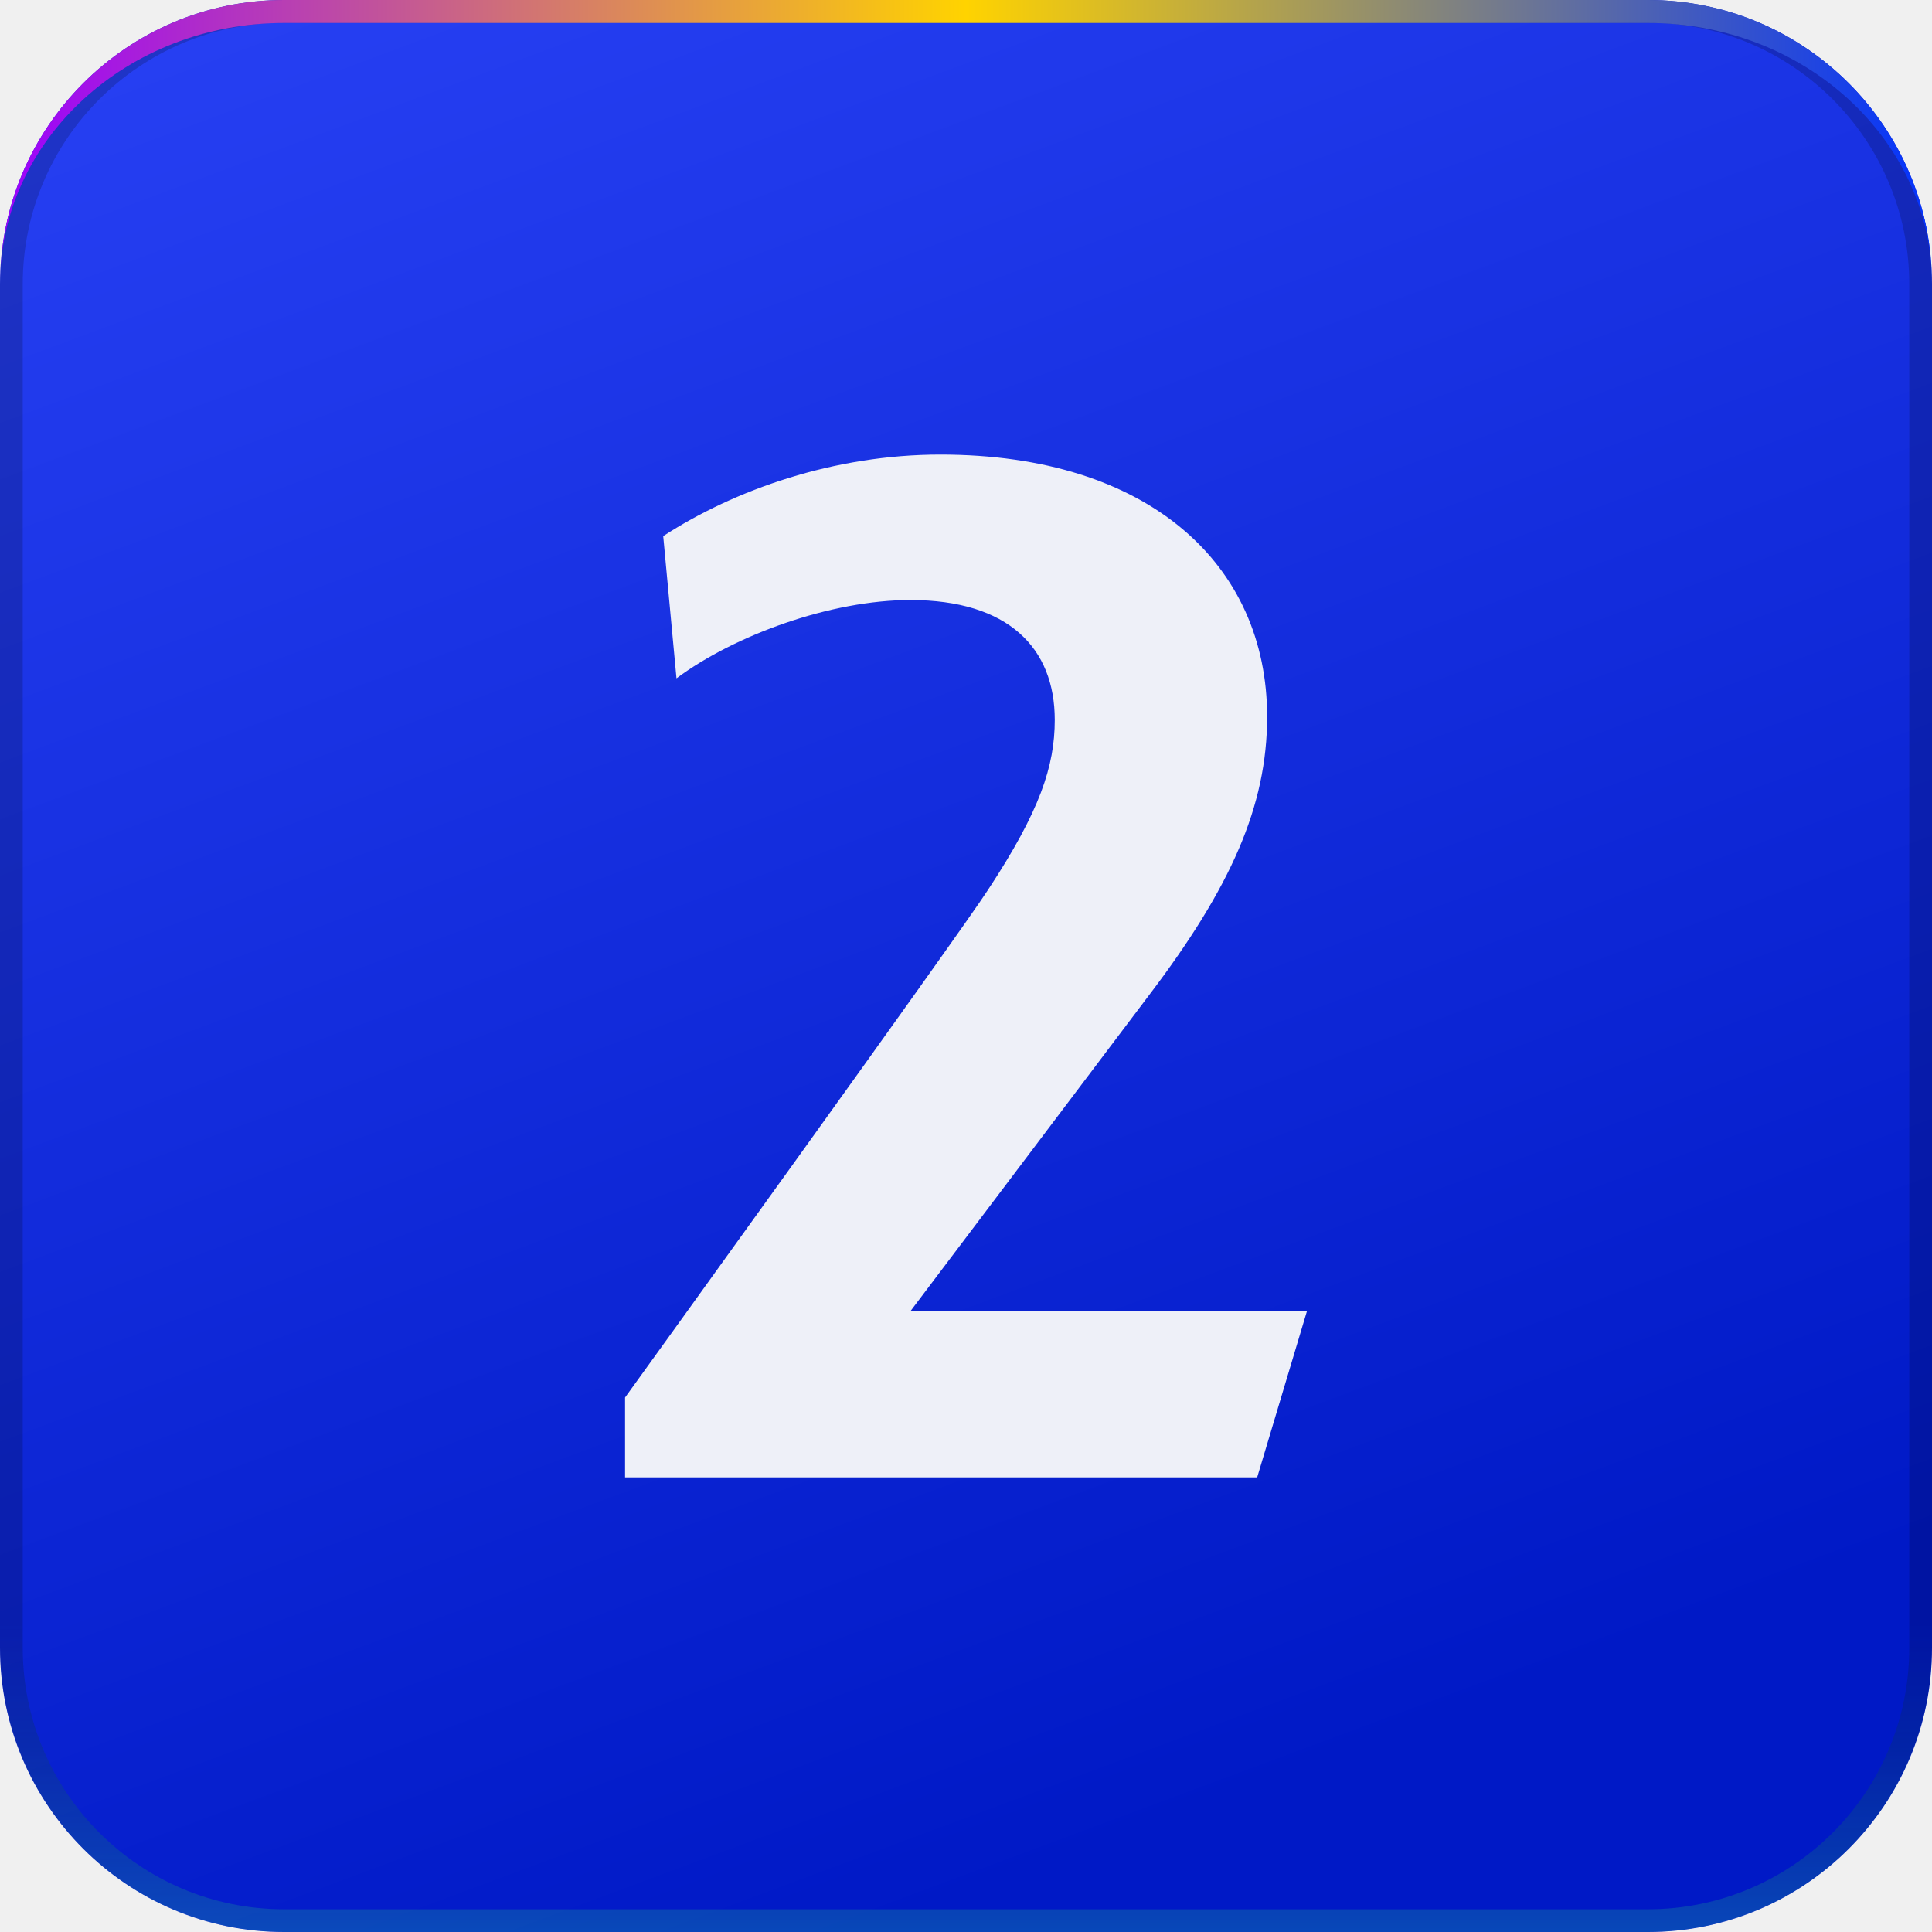
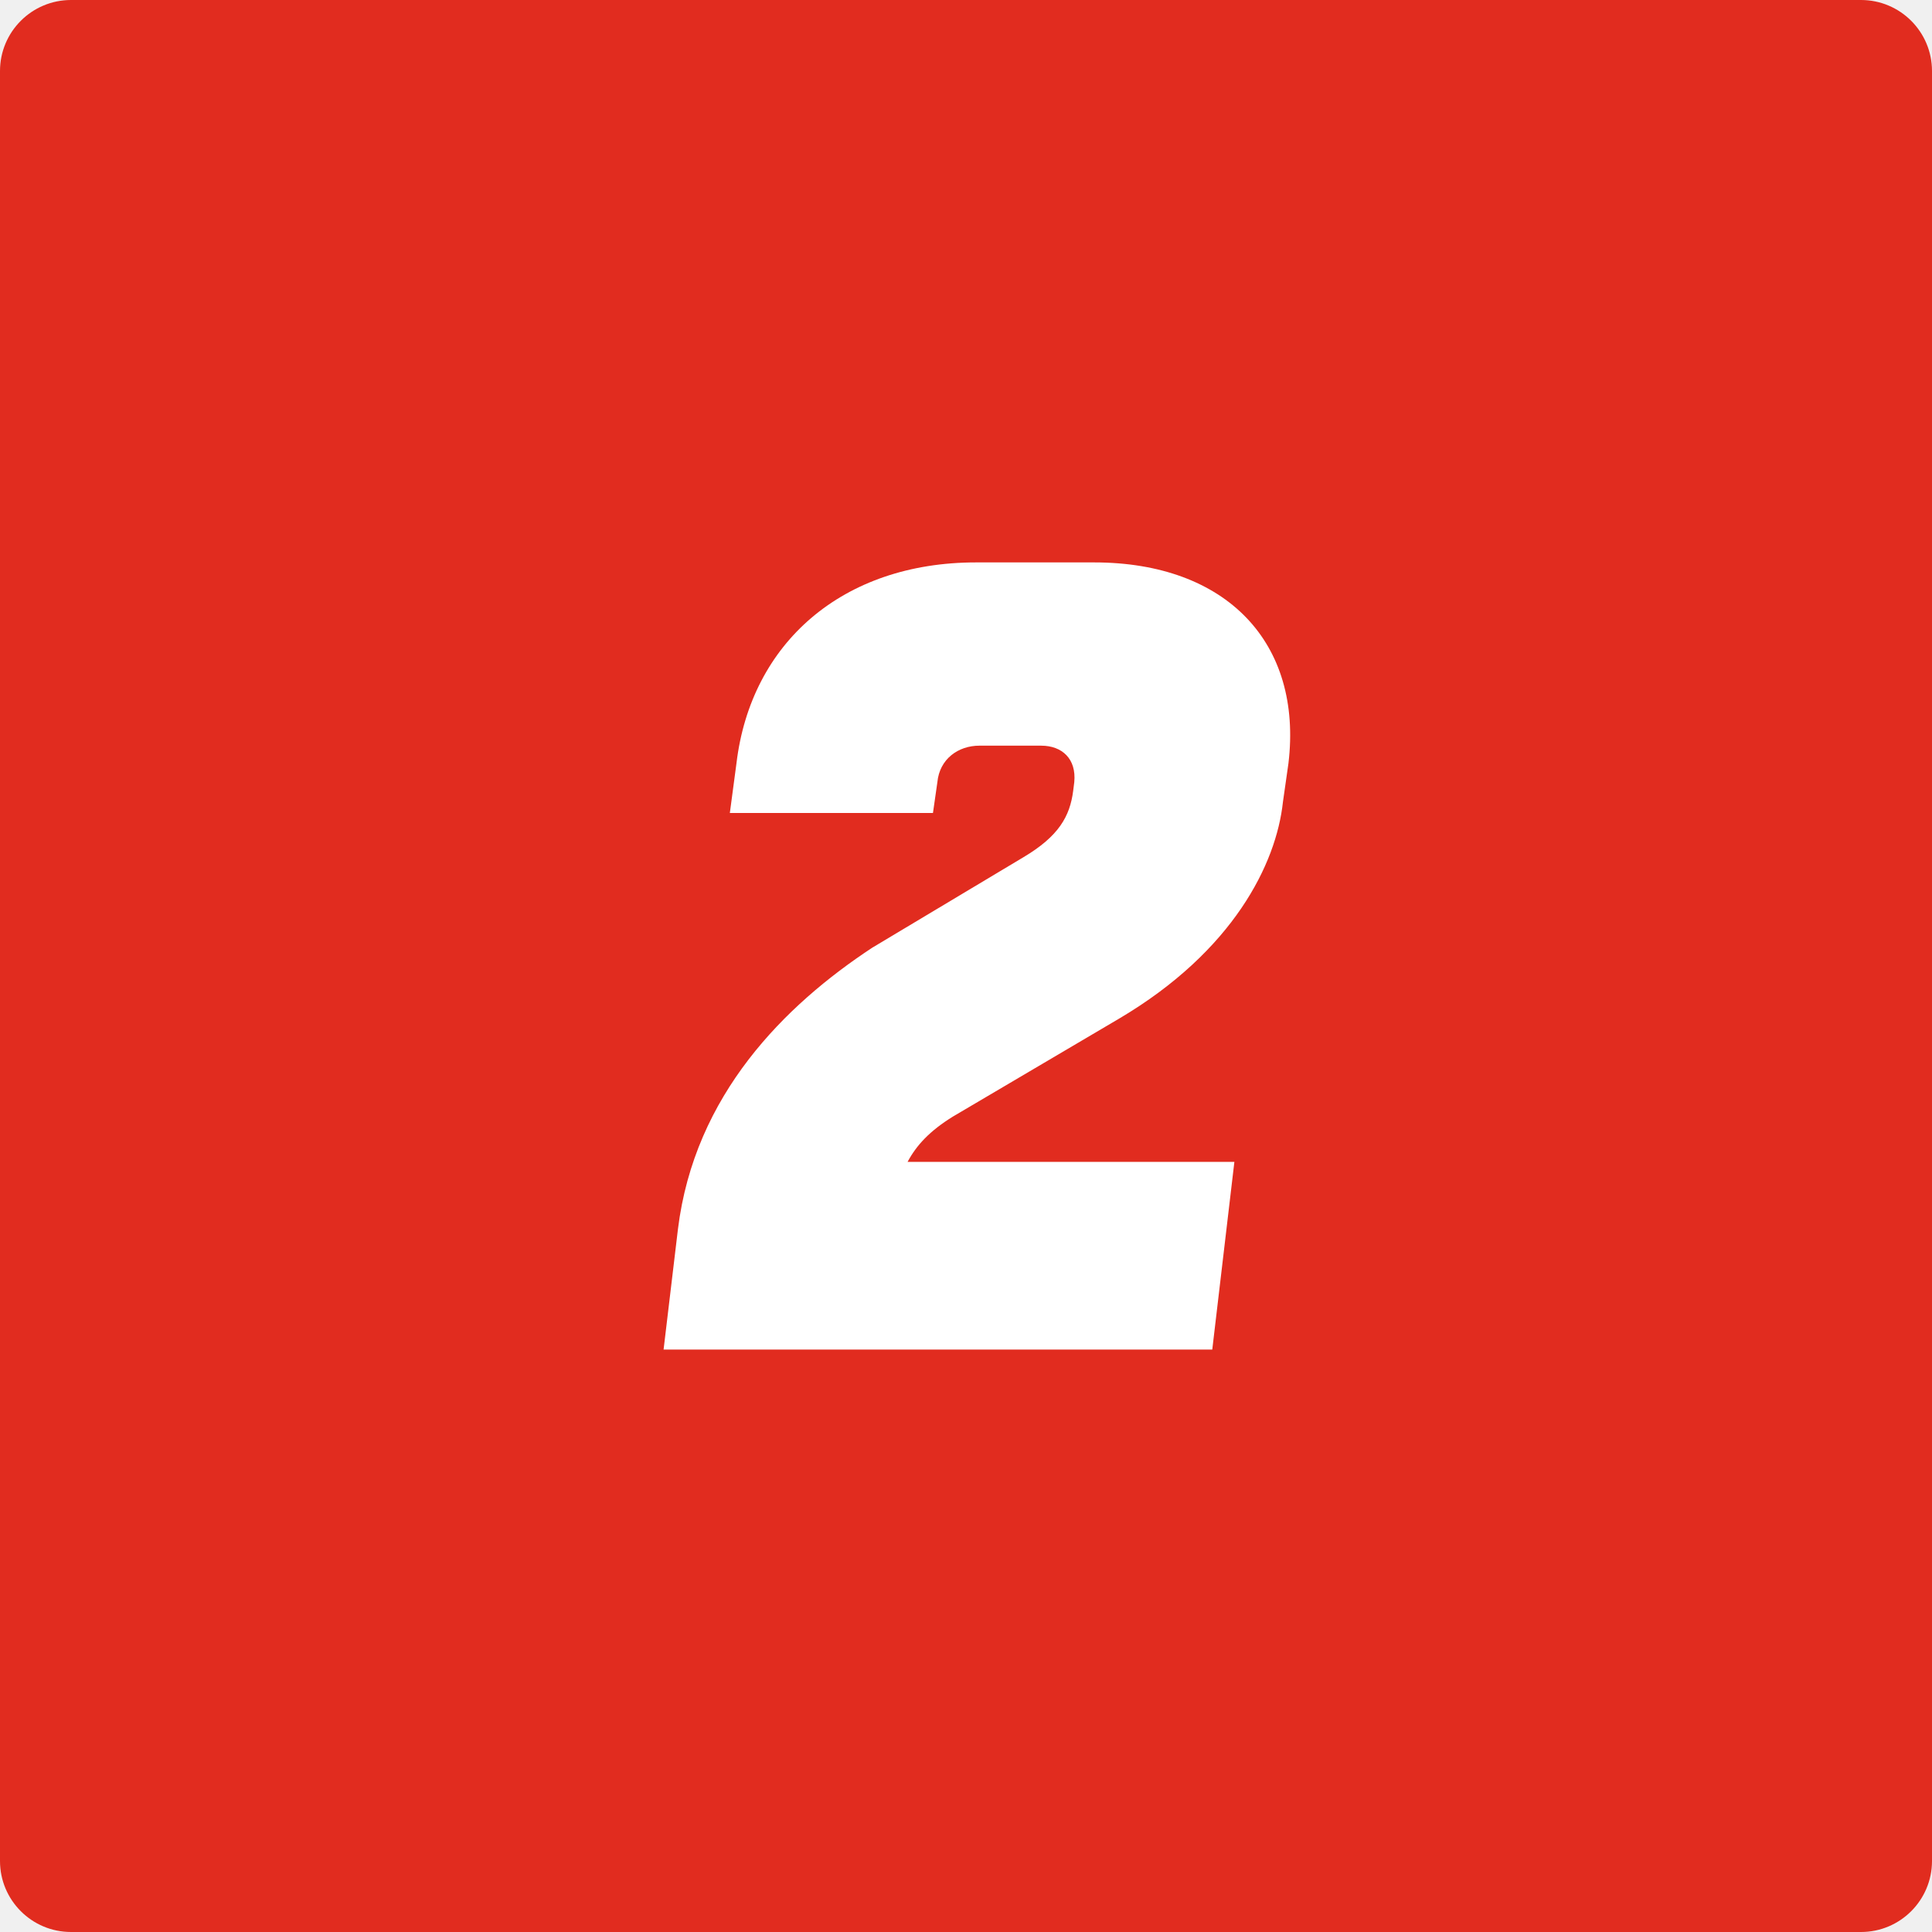
<svg xmlns="http://www.w3.org/2000/svg" width="68" height="68" viewBox="0 0 68 68" fill="none">
-   <g clip-path="url(#clip0_14311_5883)">
-     <mask id="path-1-inside-1_14311_5883" fill="white">
-       <path d="M0 10C0 4.477 4.477 0 10 0H58C63.523 0 68 4.477 68 10V58C68 63.523 63.523 68 58 68H10C4.477 68 0 63.523 0 58V10Z" />
-     </mask>
-     <path d="M0 10C0 4.477 4.477 0 10 0H58C63.523 0 68 4.477 68 10V58C68 63.523 63.523 68 58 68H10C4.477 68 0 63.523 0 58V10Z" fill="url(#paint0_linear_14311_5883)" />
-     <path d="M22 52V49.188C22 49.188 33.854 32.763 34.788 31.3C36.599 28.544 37.124 26.969 37.124 25.337C37.124 22.806 35.489 21.119 32.044 21.119C29.241 21.119 25.854 22.356 23.81 23.875L23.343 18.869C25.854 17.238 29.358 16 33.095 16C40.453 16 44.599 19.881 44.599 25.225C44.599 28.375 43.314 31.244 40.453 35.013L32.044 46.15H46L44.248 52H22Z" fill="#EEF0F8" />
-     <rect opacity="0.6" x="0.4" y="0.4" width="67.2" height="67.2" rx="9.6" stroke="url(#paint1_linear_14311_5883)" stroke-width="0.8" />
+   <g clip-path="url(#clip0_9_5)">
+     <path d="M0 2.5C0 1.119 1.119 0 2.5 0H65.5C66.881 0 68 1.119 68 2.5V65.5C68 66.881 66.881 68 65.5 68H2.5C1.119 68 0 66.881 0 65.5V2.5Z" fill="#E12C1F" />
  </g>
-   <path d="M0 10C0 4.031 4.839 -0.809 10.809 -0.809H57.191C63.161 -0.809 68 4.031 68 10C68 4.924 63.523 0.809 58 0.809H10C4.477 0.809 0 4.924 0 10ZM68 68H0H68ZM0 68V0V68ZM68 0V68V0Z" fill="url(#paint2_linear_14311_5883)" mask="url(#path-1-inside-1_14311_5883)" />
+   <path d="M32.837 28.615H25.688L25.921 26.867C26.426 22.631 29.651 19.795 34.353 19.795H38.511C43.173 19.795 45.855 22.631 45.349 26.867L45.155 28.227C44.922 30.403 43.407 33.473 39.404 35.843L33.537 39.301C32.721 39.806 32.255 40.311 31.944 40.894H43.446L42.668 47.5H23.356L23.861 43.265C24.444 38.524 27.631 35.377 30.7 33.356L36.024 30.17C37.267 29.431 37.656 28.732 37.772 27.838L37.811 27.527C37.889 26.711 37.384 26.245 36.645 26.245H34.469C33.731 26.245 33.071 26.711 32.993 27.527L32.837 28.615Z" fill="white" />
  <defs>
-     <linearGradient id="paint0_linear_14311_5883" x1="8.657" y1="0.266" x2="37.049" y2="76.52" gradientUnits="userSpaceOnUse">
-       <stop offset="0.005" stop-color="#263FF2" />
-       <stop offset="0.877" stop-color="#0019C6" />
-     </linearGradient>
-     <linearGradient id="paint1_linear_14311_5883" x1="34" y1="0" x2="34" y2="68" gradientUnits="userSpaceOnUse">
-       <stop offset="0.84" stop-opacity="0.3" />
-       <stop offset="1" stop-color="#1CB299" stop-opacity="0.5" />
-     </linearGradient>
-     <linearGradient id="paint2_linear_14311_5883" x1="68" y1="34" x2="2.49898e-06" y2="34" gradientUnits="userSpaceOnUse">
-       <stop stop-color="#0232FF" />
-       <stop offset="0.5" stop-color="#FFD300" />
-       <stop offset="1" stop-color="#9A00FF" />
-     </linearGradient>
-     <clipPath id="clip0_14311_5883">
-       <path d="M0 10C0 4.477 4.477 0 10 0H58C63.523 0 68 4.477 68 10V58C68 63.523 63.523 68 58 68H10C4.477 68 0 63.523 0 58V10Z" fill="white" />
+     <clipPath id="clip0_9_5">
+       <path d="M0 2.5C0 1.119 1.119 0 2.5 0H65.5C66.881 0 68 1.119 68 2.5V65.5C68 66.881 66.881 68 65.5 68H2.5C1.119 68 0 66.881 0 65.5V2.5Z" fill="white" />
    </clipPath>
  </defs>
</svg>
